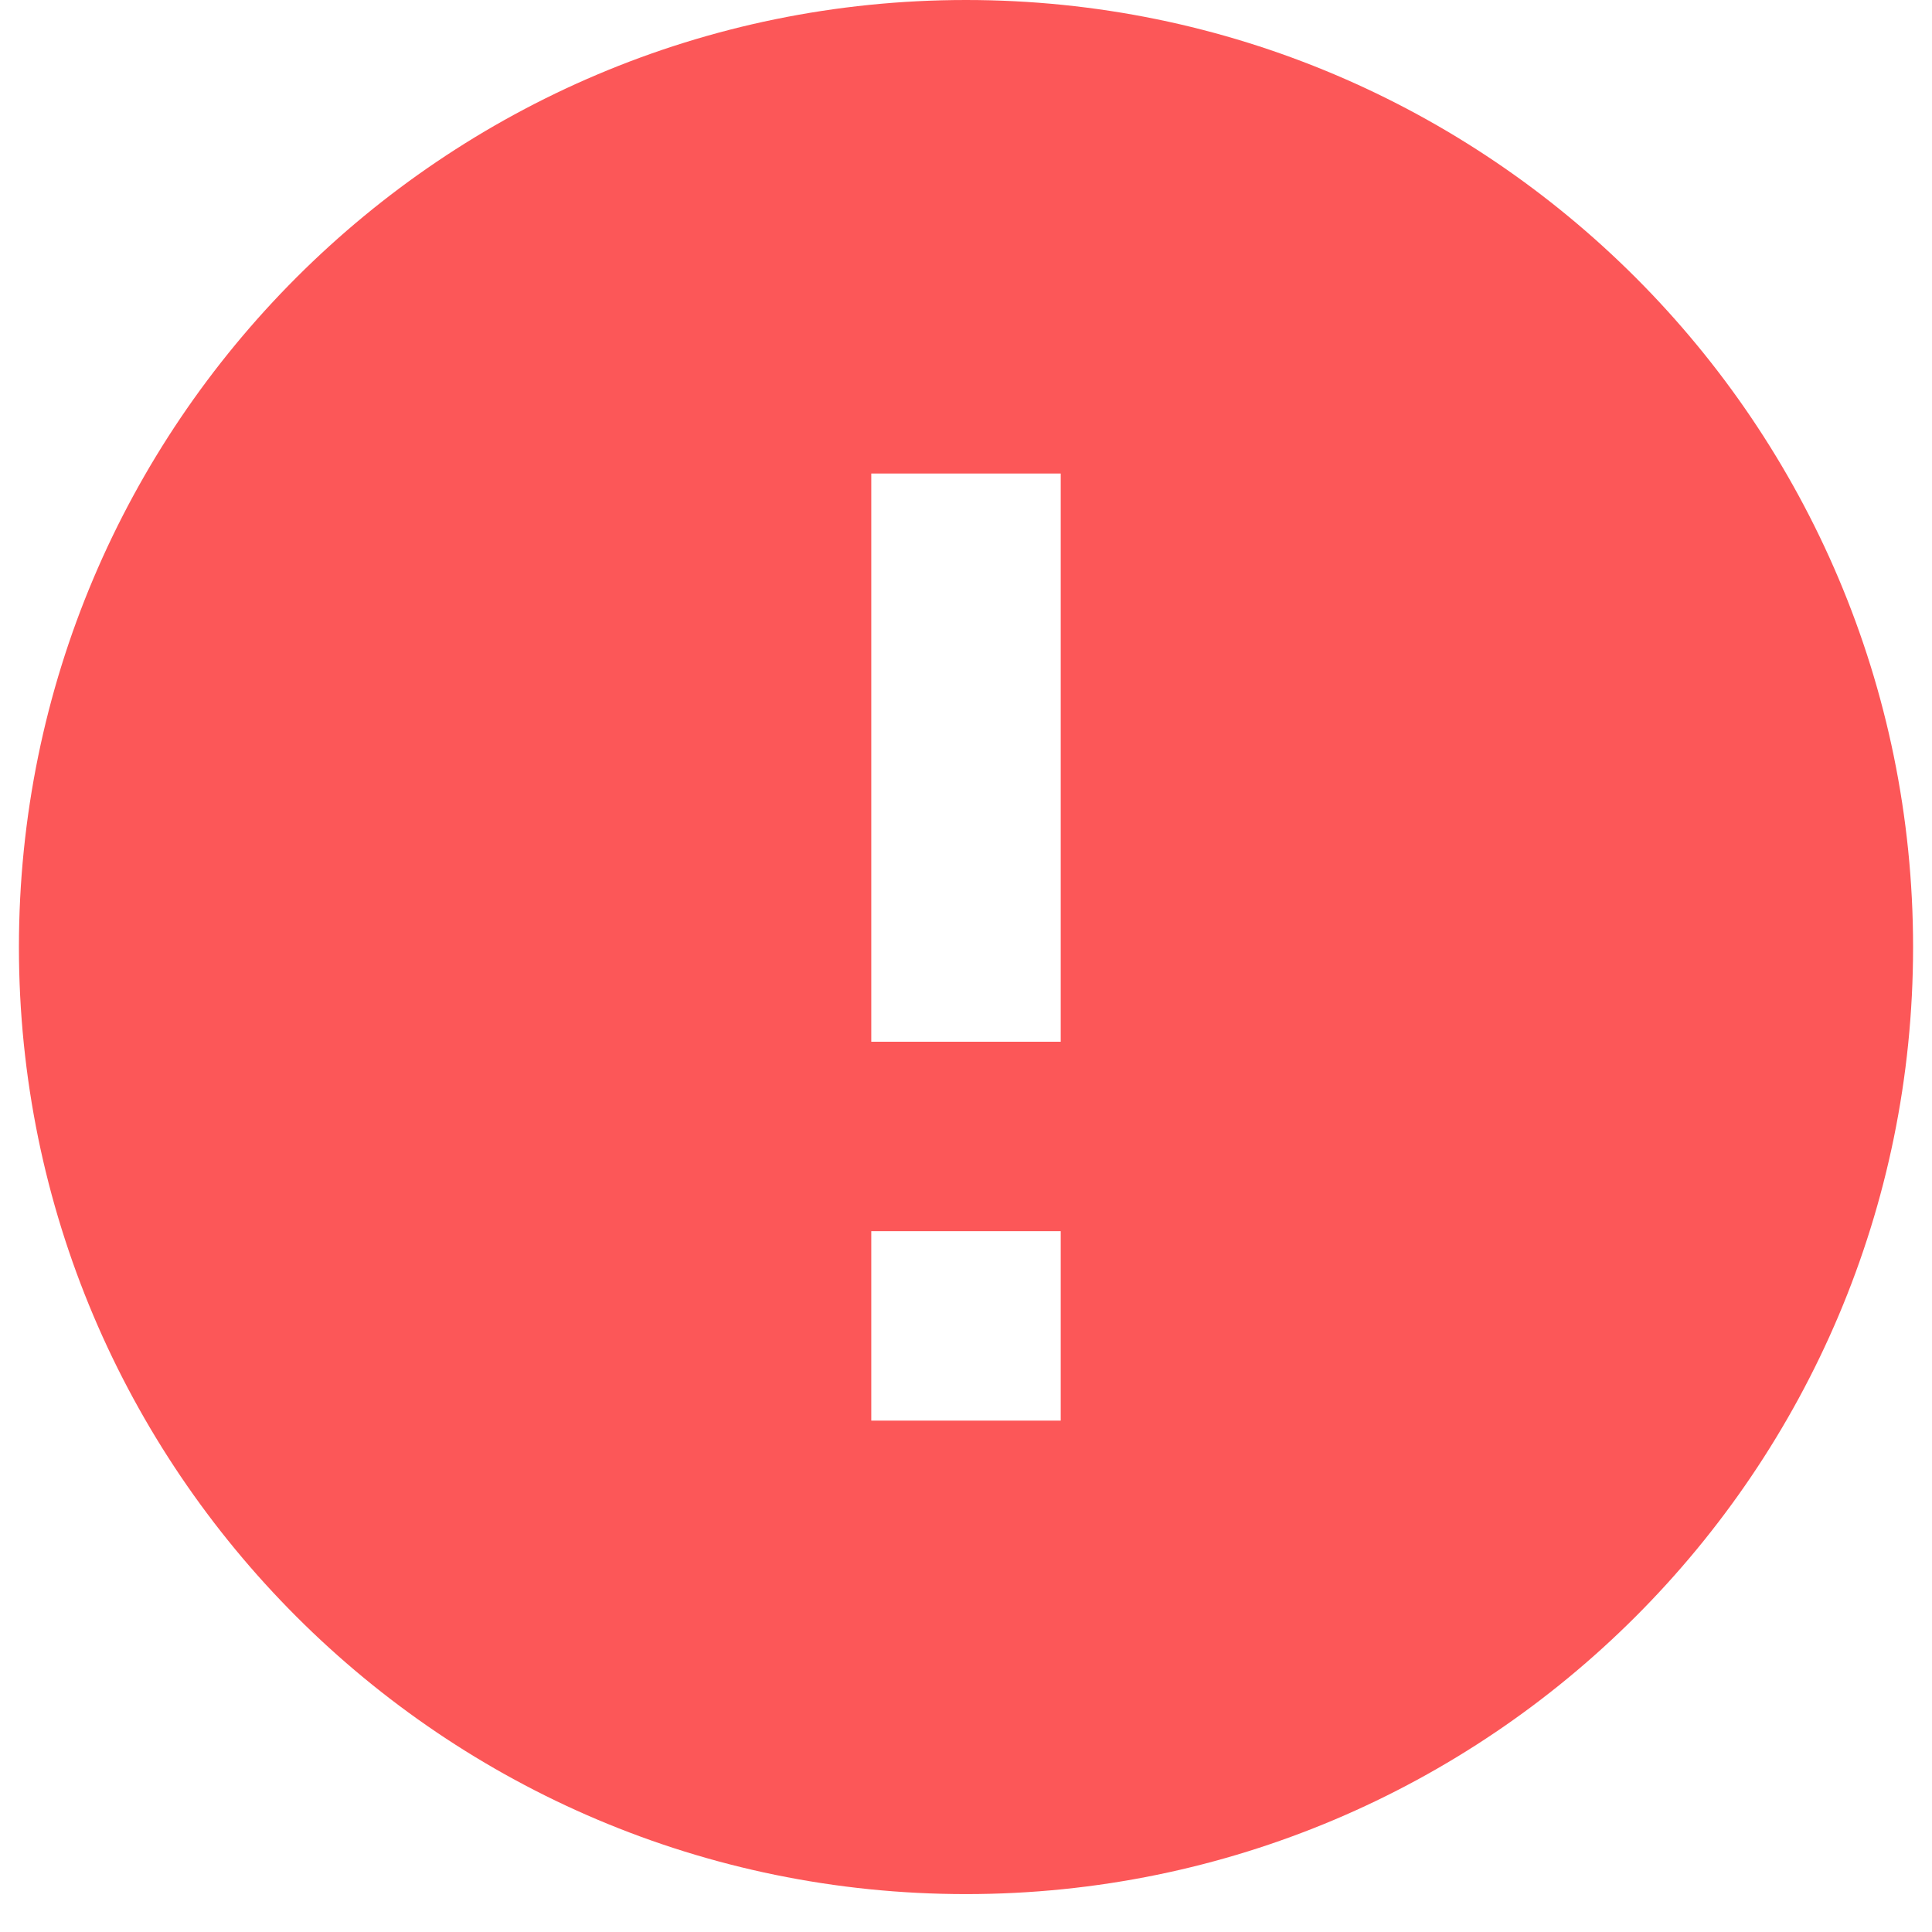
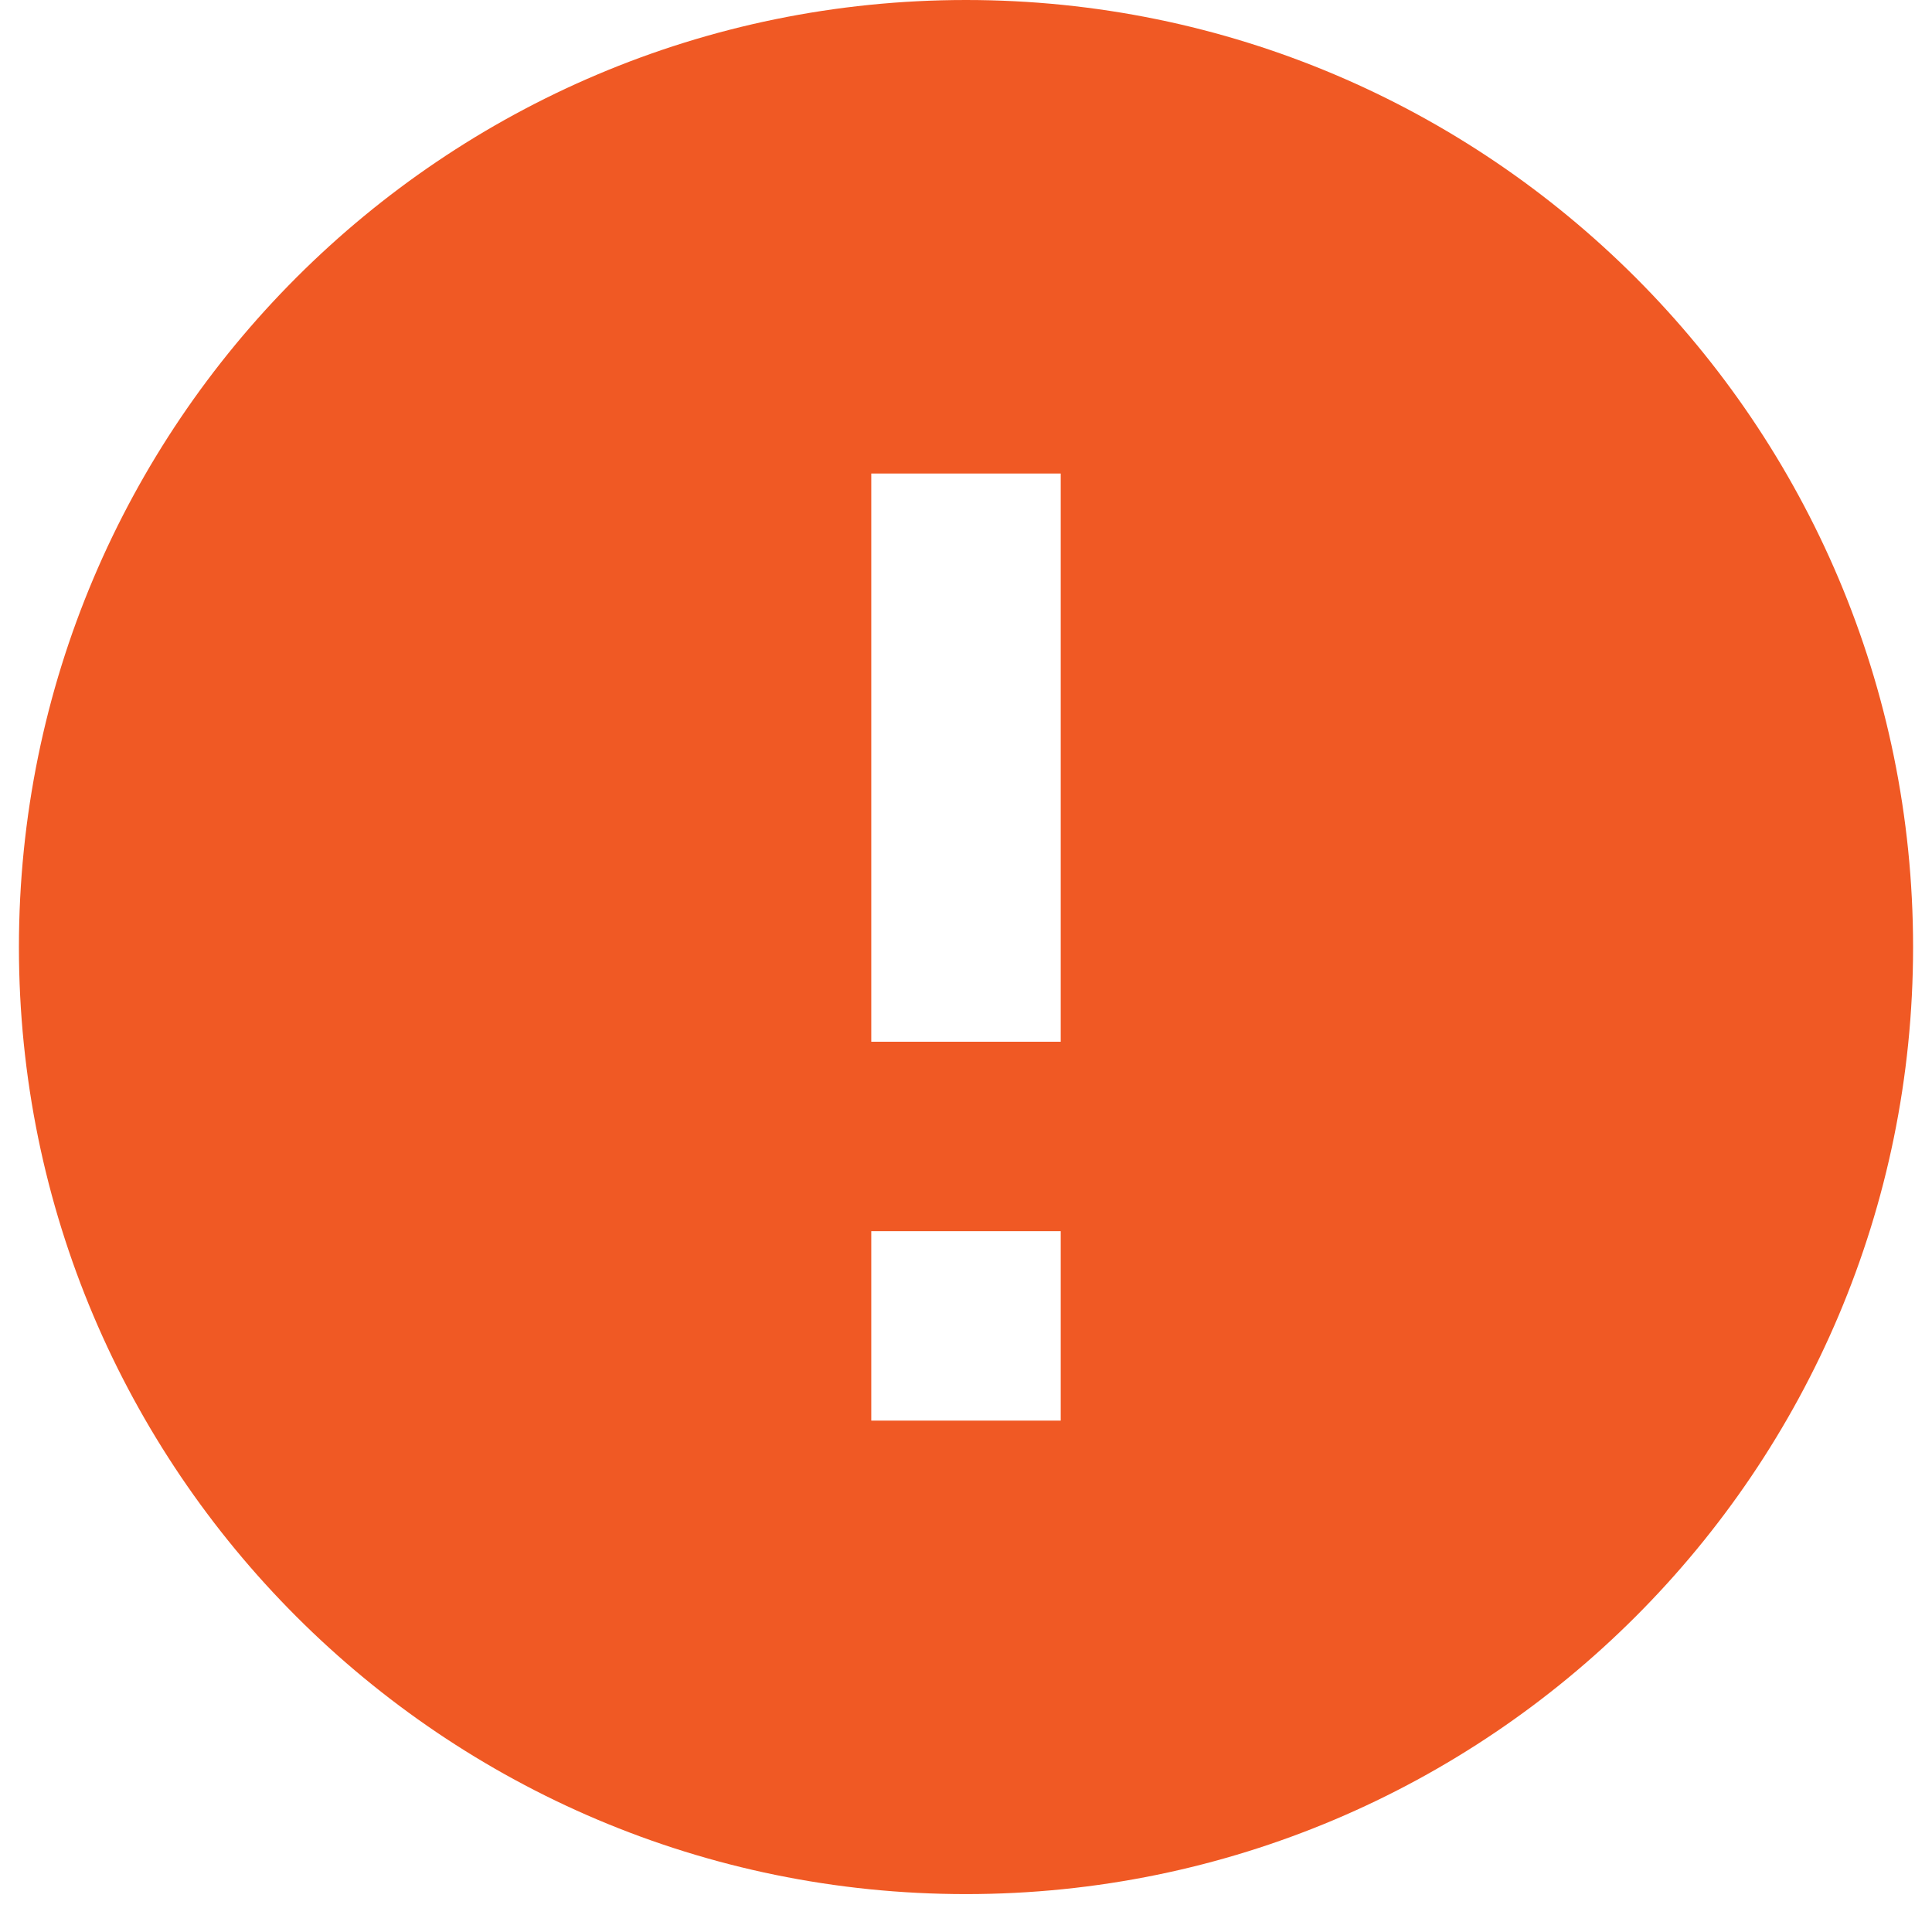
<svg xmlns="http://www.w3.org/2000/svg" width="34" height="34" viewBox="0 0 34 34" fill="none">
-   <path d="M17 0C7.8 0 0.333 7.467 0.333 16.667C0.333 25.867 7.8 33.333 17 33.333C26.2 33.333 33.667 25.867 33.667 16.667C33.667 7.467 26.2 0 17 0ZM18.667 25H15.333V21.667H18.667V25ZM18.667 18.333H15.333V8.333H18.667V18.333Z" fill="#FC5758" />
+   <path d="M17 0C7.8 0 0.333 7.467 0.333 16.667C0.333 25.867 7.8 33.333 17 33.333C26.2 33.333 33.667 25.867 33.667 16.667C33.667 7.467 26.2 0 17 0ZM18.667 25H15.333V21.667H18.667V25ZM18.667 18.333H15.333V8.333H18.667V18.333Z" fill="#F05924" />
</svg>
